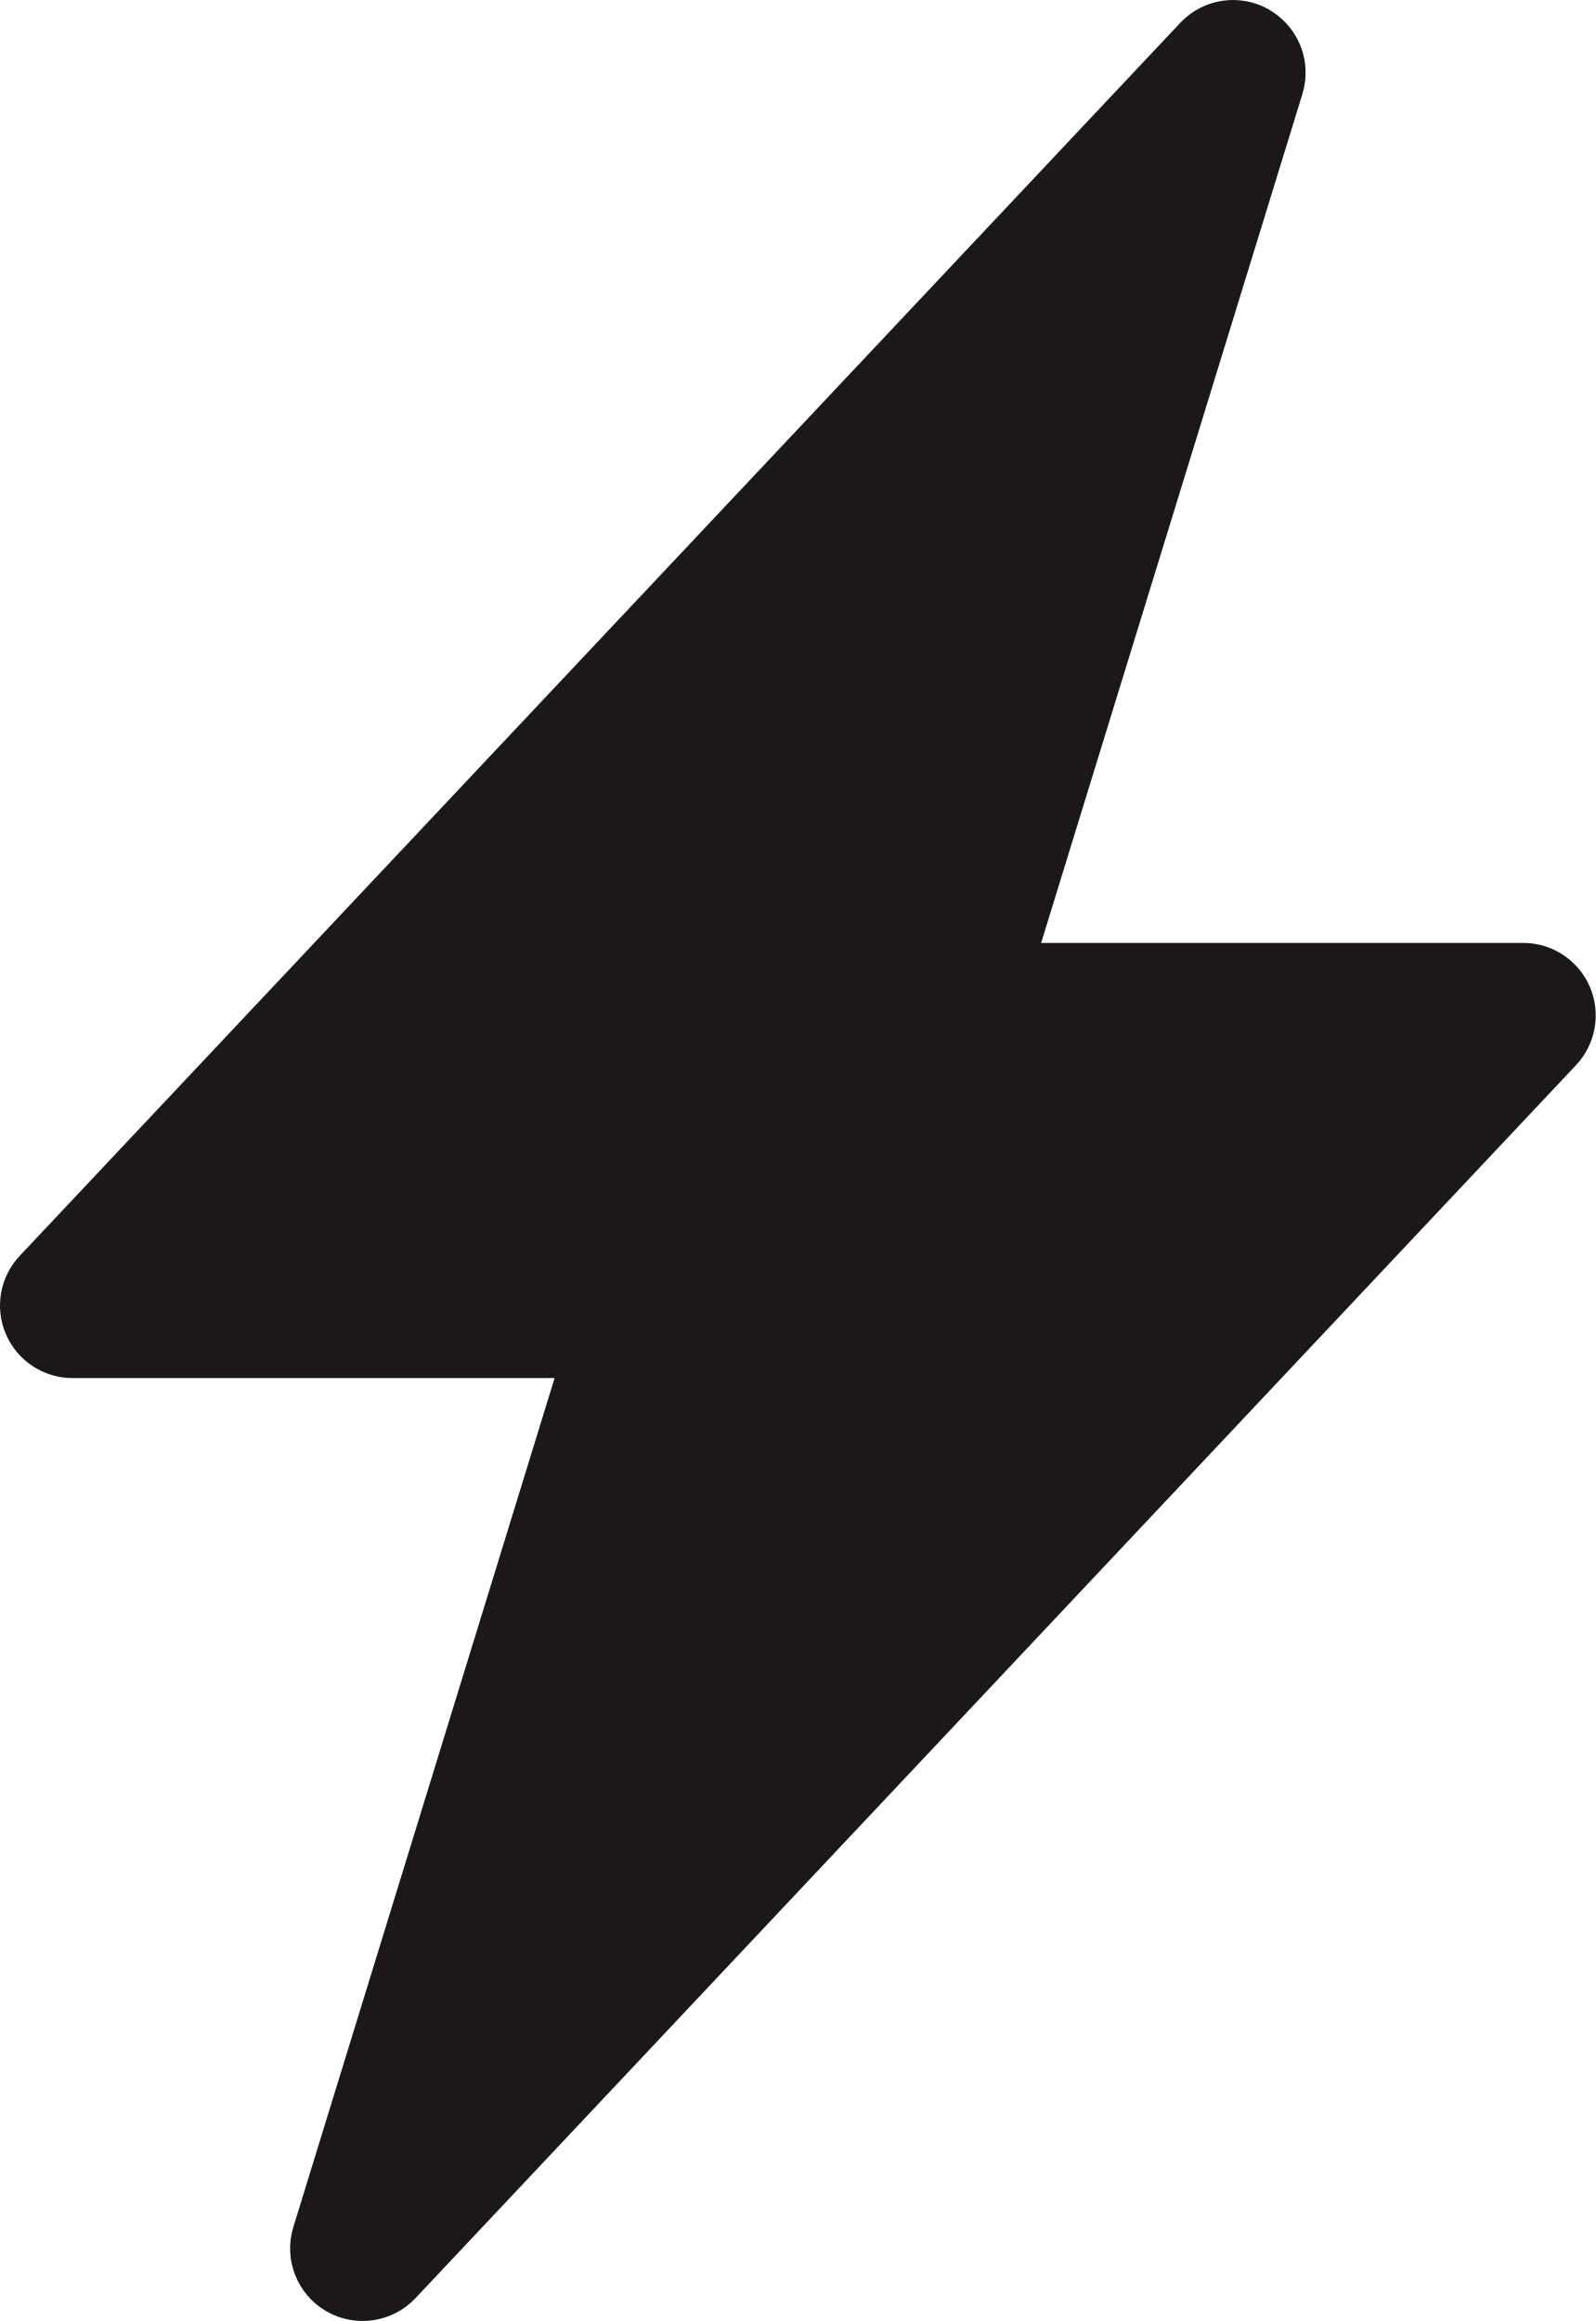
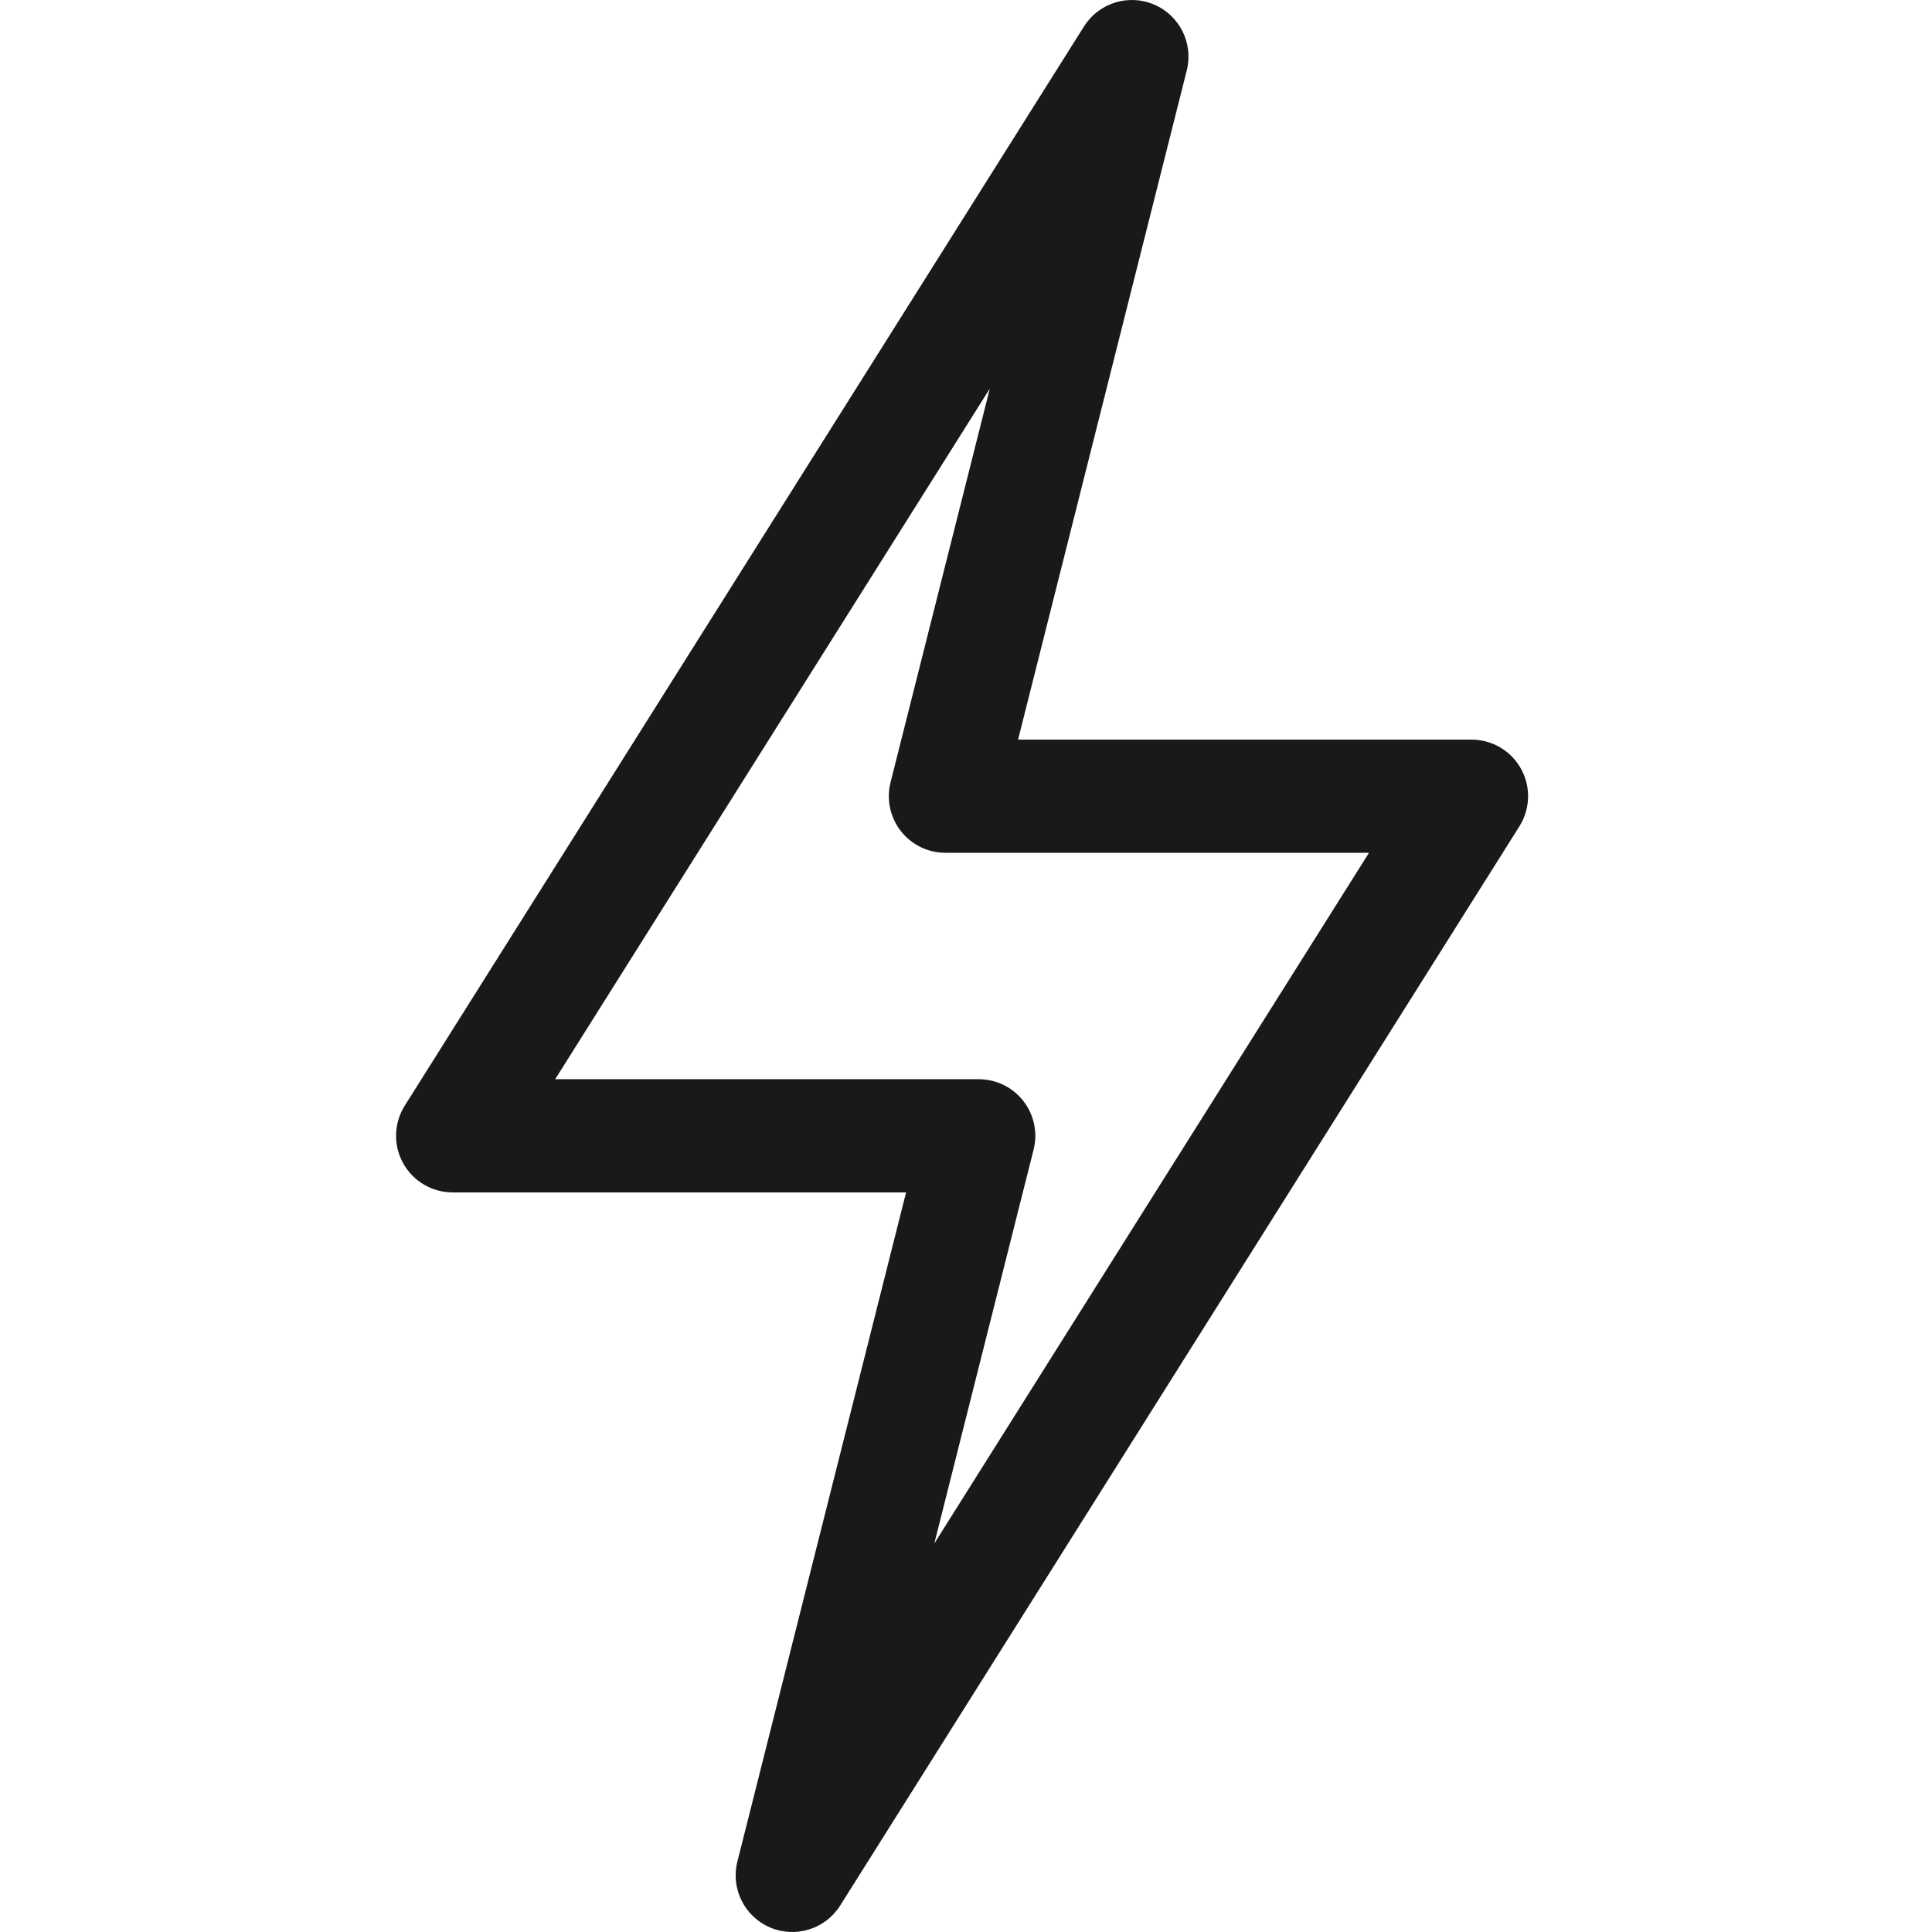
- <svg xmlns="http://www.w3.org/2000/svg" width="165px" height="240px" viewBox="0 0 165 240" version="1.1">
-   <g id="2025-Web-update" stroke="none" stroke-width="1" fill="none" fill-rule="evenodd">
-     <g id="2" transform="translate(-878, -357)" fill="#1b1819" fill-rule="nonzero">
-       <path d="M1009.26,358.027 C1012.283,359.779 1013.696,363.387 1012.665,366.726 L985.652,454.501 L1035.494,454.501 C1038.488,454.5 1041.195,456.279 1042.382,459.028 C1043.569,461.776 1043.007,464.967 1040.954,467.145 L920.961,594.638 C918.57,597.18 914.741,597.737 911.725,595.982 C908.709,594.227 907.302,590.623 908.331,587.288 L935.345,499.498 L885.503,499.498 C882.509,499.5 879.801,497.72 878.615,494.972 C877.428,492.223 877.989,489.032 880.043,486.854 L1000.036,359.362 C1002.424,356.823 1006.245,356.264 1009.26,358.012 L1009.26,358.027 Z" id="Path" />
+ <svg xmlns="http://www.w3.org/2000/svg" width="200px" height="200px" viewBox="0 0 200 200" version="1.1">
+   <g id="electrical-alt" stroke="none" stroke-width="1" fill="none" fill-rule="evenodd">
+     <g id="006-thunder-copy" transform="translate(41, 0)" fill="#1B1819" fill-rule="nonzero">
+       <path d="M38.71,199.527 C41.354,200.658 44.436,199.706 45.974,197.261 L116.287,85.543 C117.423,83.737 117.488,81.457 116.457,79.589 C115.426,77.722 113.461,76.563 111.328,76.563 L64.39,76.563 L81.853,7.292 C82.557,4.498 81.126,1.607 78.477,0.473 C75.827,-0.66 72.747,0.3 71.213,2.739 L0.9,114.457 C-0.236,116.263 -0.301,118.543 0.73,120.411 C1.761,122.278 3.726,123.438 5.859,123.438 L52.797,123.438 L35.334,192.708 C34.63,195.502 36.061,198.393 38.71,199.527 Z M16.471,111.719 L61.465,40.228 L51.189,80.99 C50.748,82.742 51.139,84.599 52.249,86.024 C53.359,87.448 55.065,88.282 56.871,88.282 L100.717,88.282 L55.722,159.773 L65.998,119.01 C66.44,117.259 66.049,115.402 64.938,113.977 C63.828,112.552 62.123,111.719 60.317,111.719 L16.471,111.719 Z" id="Shape" />
    </g>
  </g>
</svg>
